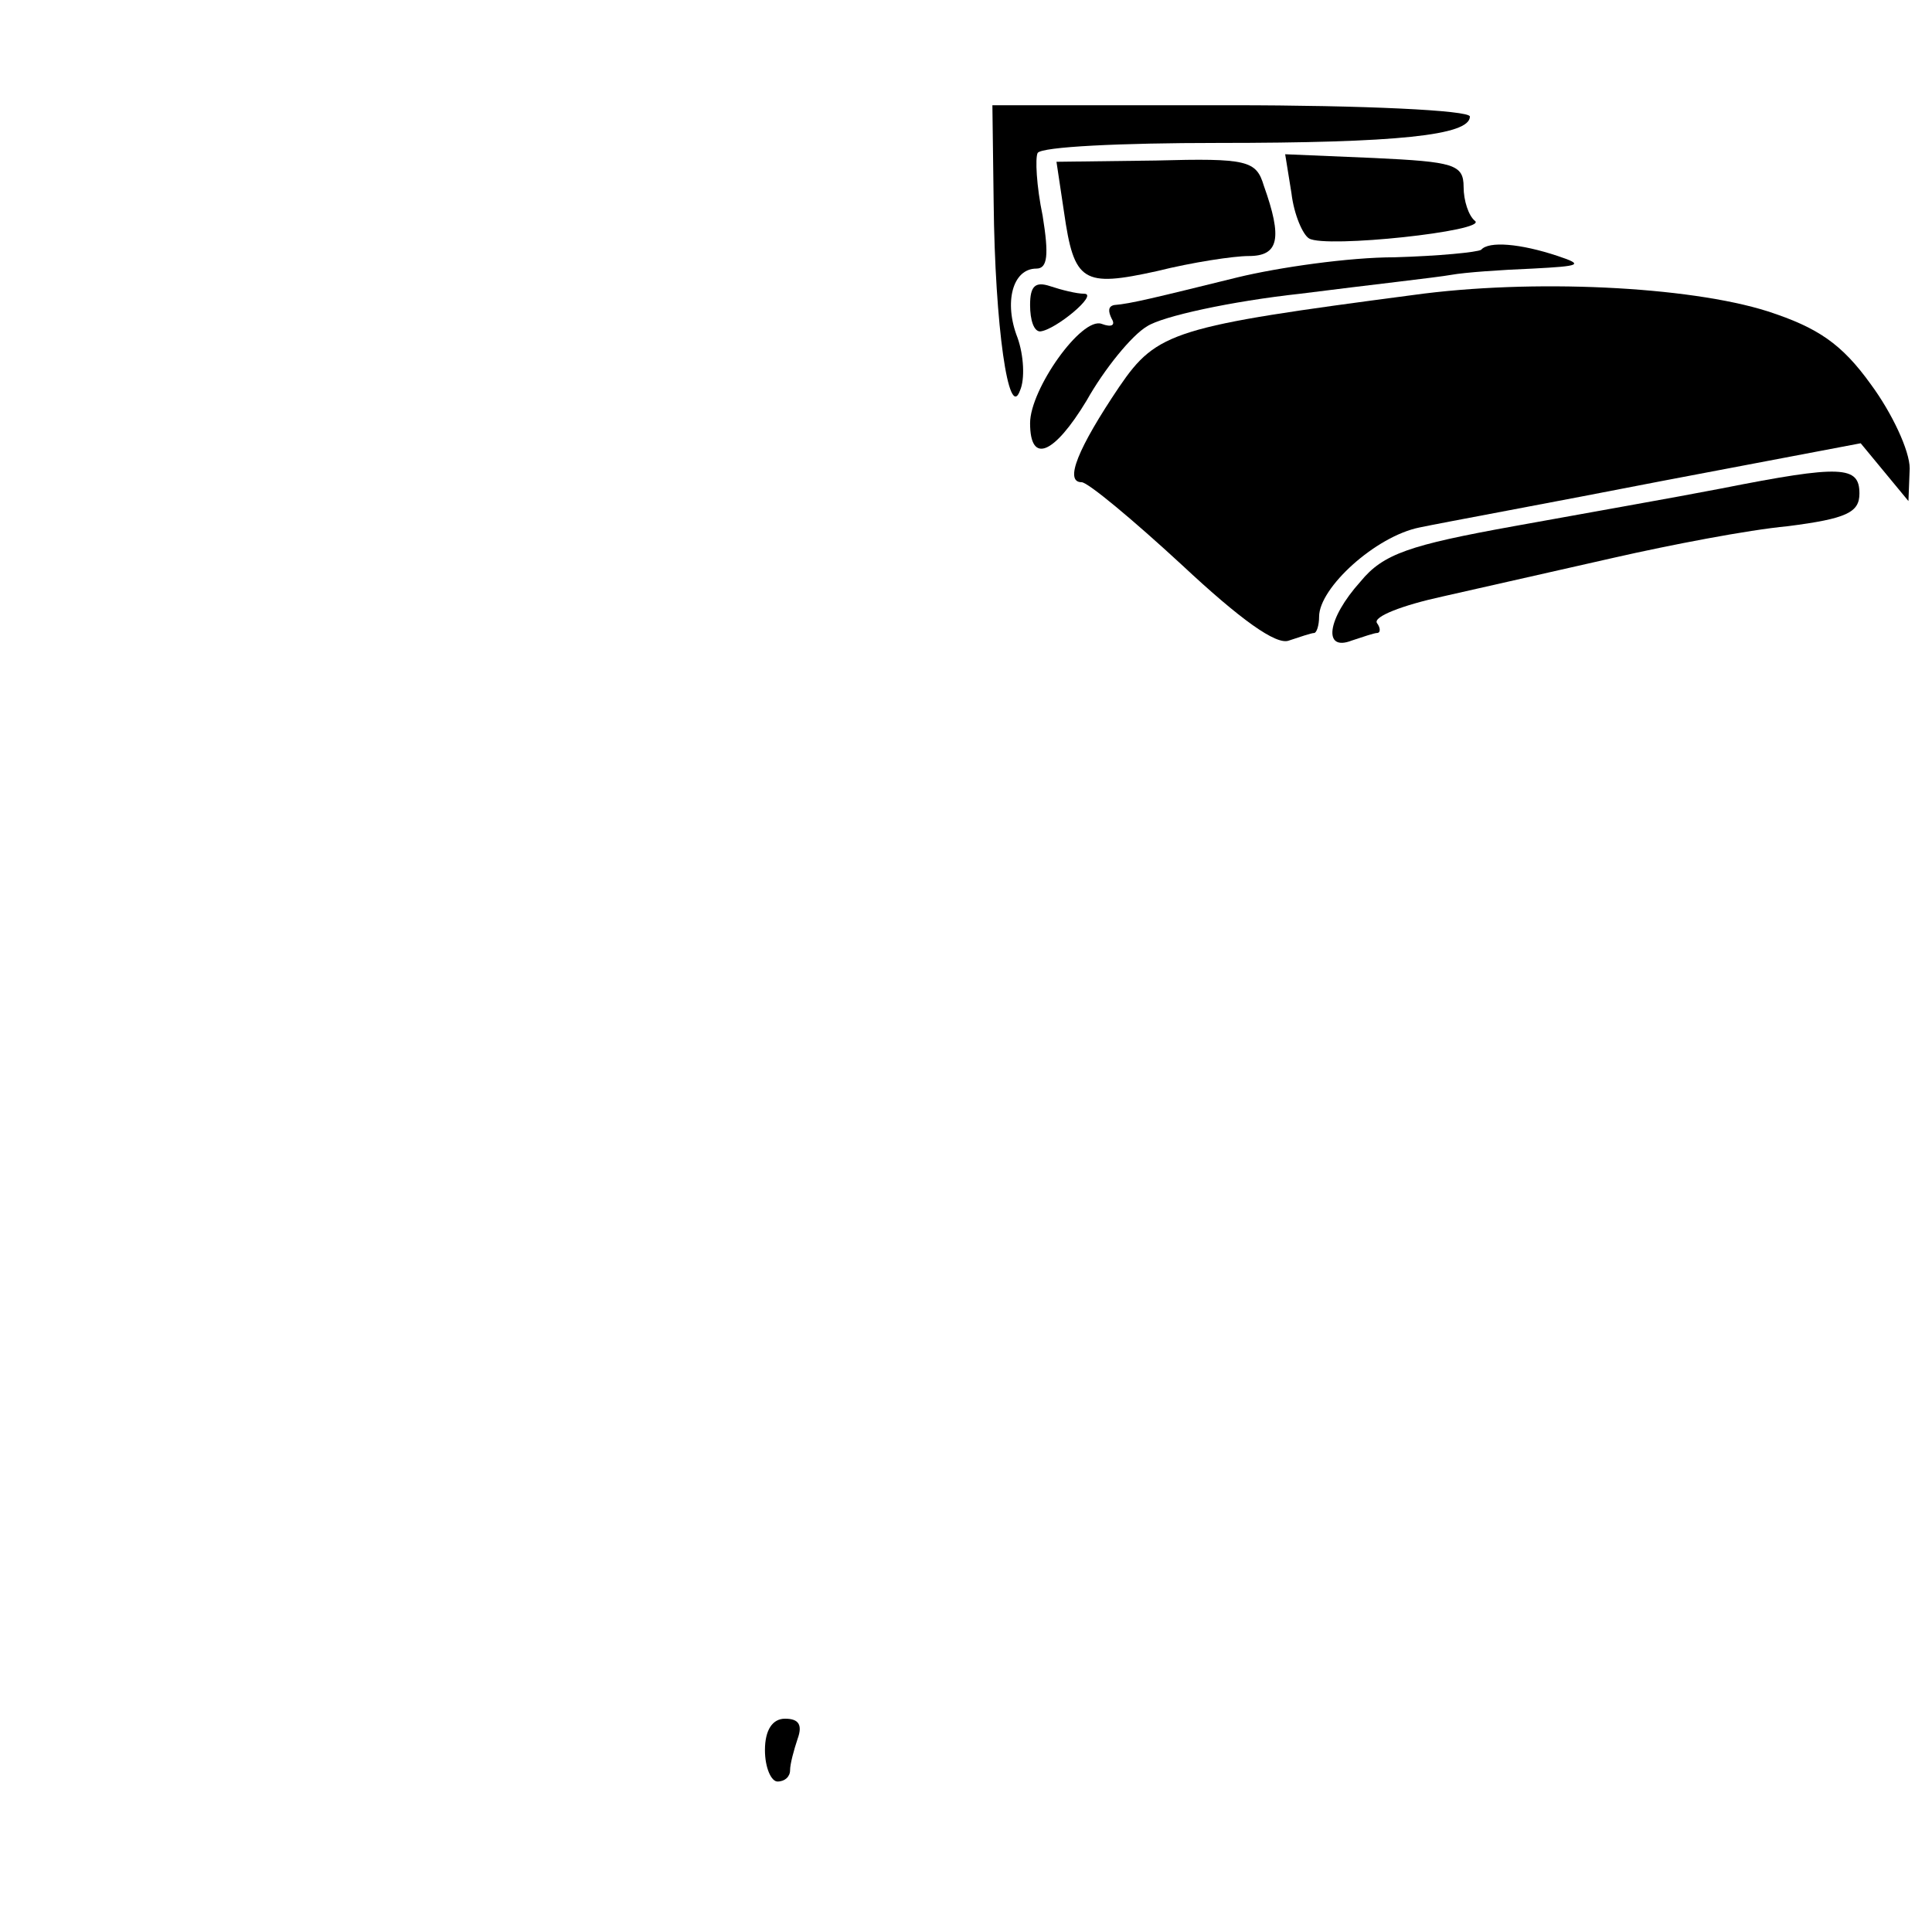
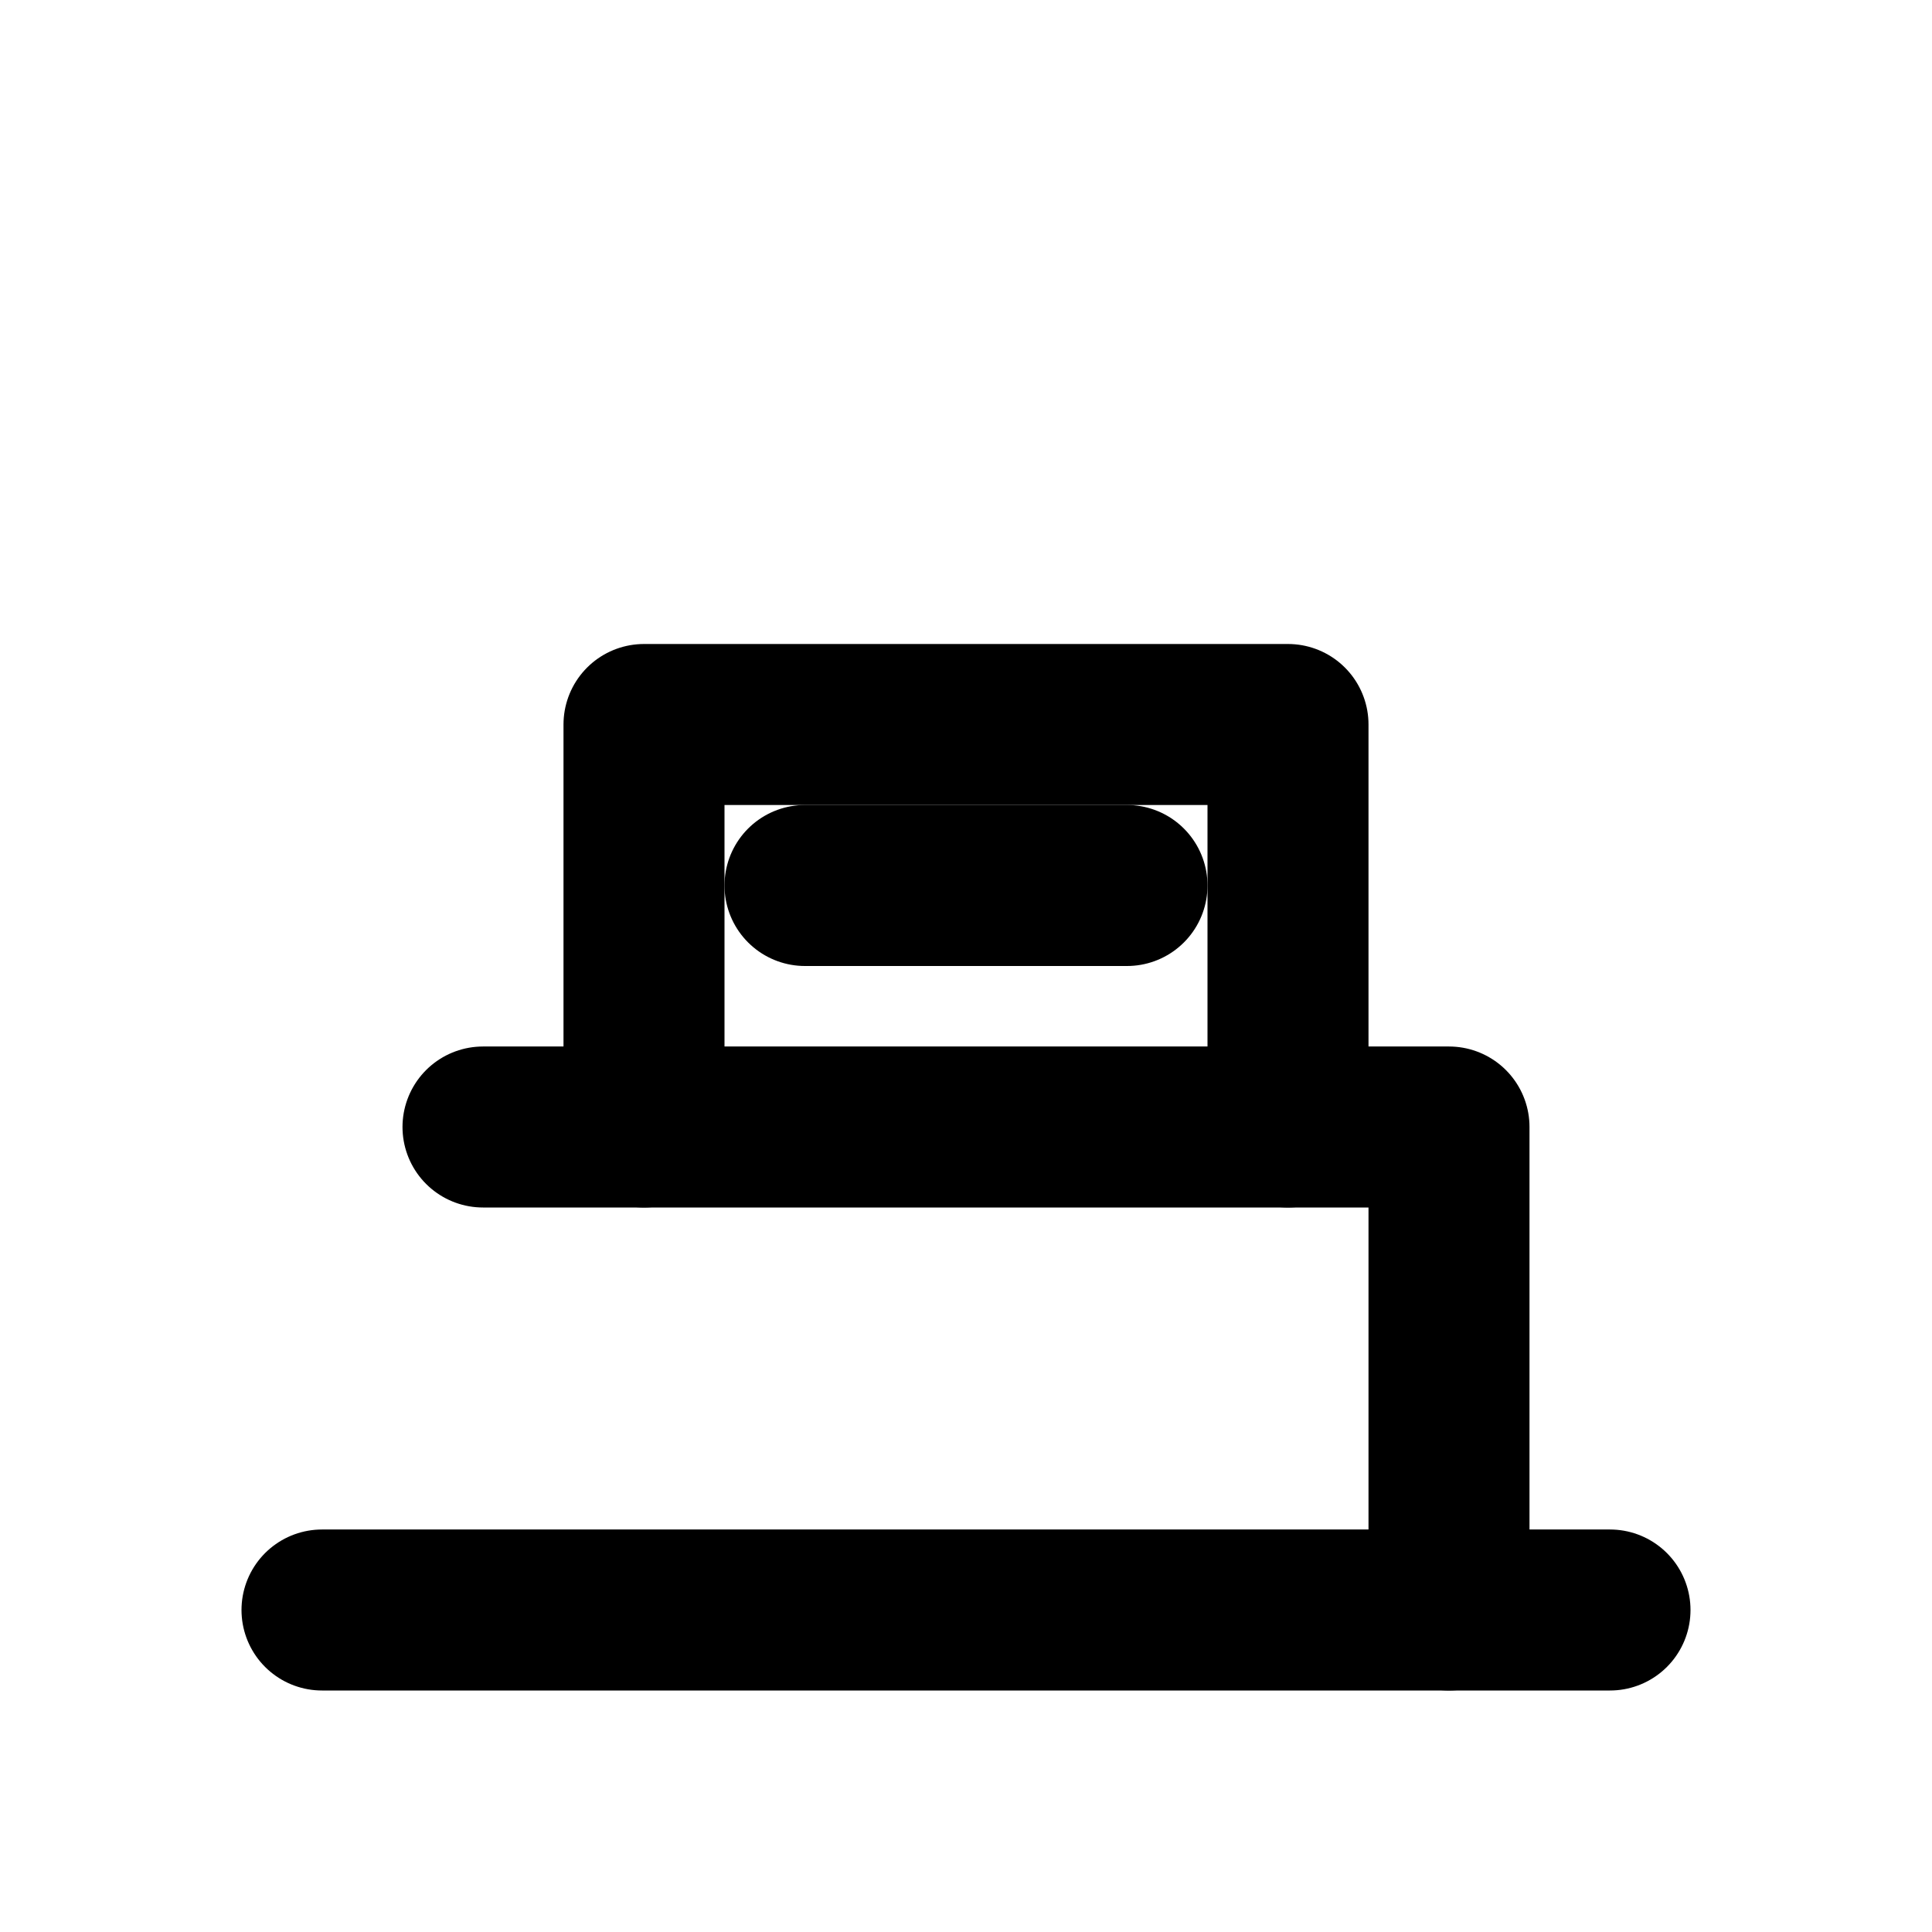
- <svg xmlns="http://www.w3.org/2000/svg" viewBox="0 0 100 100">
-   <g transform="translate(50,50) scale(0.650407) translate(-31.9,-101.5) translate(0,95) scale(0.1,-0.1)" fill="currentColor" stroke="none">
-     <path d="m185 -680 c-3 -9 -6 -20 -6 -25 0 -5 -4 -9 -10 -9 -5 0 -10 11 -10 25 0 16 6 25 16 25 11 0 14 -5 10 -16z" fill="currentColor" stroke="none" />
-     <path d="M341 543 c1 -99 12 -175 21 -150 4 9 3 28 -2 42 -11 28 -4 55 15 55 9 0 10 11 5 42 -5 24 -6 46 -4 50 3 5 67 8 143 8 143 0 201 6 201 21 0 5 -85 9 -190 9 l-190 0 1 -77z" fill="currentColor" stroke="none" />
-     <path d="M397 535 c8 -56 15 -60 74 -47 28 7 61 12 73 12 24 0 27 14 12 56 -6 20 -13 22 -86 20 l-79 -1 6 -40z" fill="currentColor" stroke="none" />
-     <path d="M578 550 c2 -17 9 -33 14 -36 13 -8 143 6 132 14 -5 4 -9 16 -9 27 0 18 -8 20 -71 23 l-71 3 5 -31z" fill="currentColor" stroke="none" />
-     <path d="M729 505 c-3 -2 -34 -5 -69 -6 -36 0 -92 -8 -125 -16 -65 -16 -85 -21 -98 -22 -5 -1 -5 -5 -2 -11 3 -5 0 -7 -8 -4 -16 6 -57 -52 -57 -79 0 -33 19 -25 45 18 14 25 36 52 48 59 12 8 67 20 122 26 55 7 109 13 120 15 11 2 40 4 65 5 38 2 41 3 20 10 -30 10 -55 12 -61 5z" fill="currentColor" stroke="none" />
-     <path d="M370 461 c0 -12 3 -21 8 -21 12 1 47 30 35 30 -6 0 -18 3 -27 6 -12 4 -16 0 -16 -15z" fill="currentColor" stroke="none" />
-     <path d="M675 469 c-190 -25 -204 -29 -234 -73 -33 -49 -44 -76 -30 -76 5 0 41 -30 80 -66 46 -43 75 -64 85 -60 9 3 18 6 20 6 2 0 4 6 4 13 0 23 45 64 80 71 19 4 106 20 193 37 l158 30 19 -23 19 -23 1 26 c0 14 -14 44 -31 67 -23 32 -42 45 -82 58 -63 20 -188 26 -282 13z" fill="currentColor" stroke="none" />
-     <path d="M920 315 c-36 -7 -110 -20 -165 -30 -83 -15 -104 -22 -122 -44 -27 -30 -30 -56 -7 -47 9 3 18 6 20 6 3 0 3 4 0 8 -3 5 20 14 52 21 31 7 93 21 137 31 44 10 106 22 138 25 47 6 57 11 57 26 0 22 -14 23 -110 4z" fill="currentColor" stroke="none" />
-   </g>
+ <svg xmlns="http://www.w3.org/2000/svg" viewBox="0 0 24 24" fill="none" stroke="currentColor" stroke-width="2" stroke-linecap="round" stroke-linejoin="round">
+   <path d="M4 20h16" />
+   <path d="M6 14h12v6" />
+   <path d="M8 14V9h8v5" />
+   <path d="M10 11h4" />
</svg>
